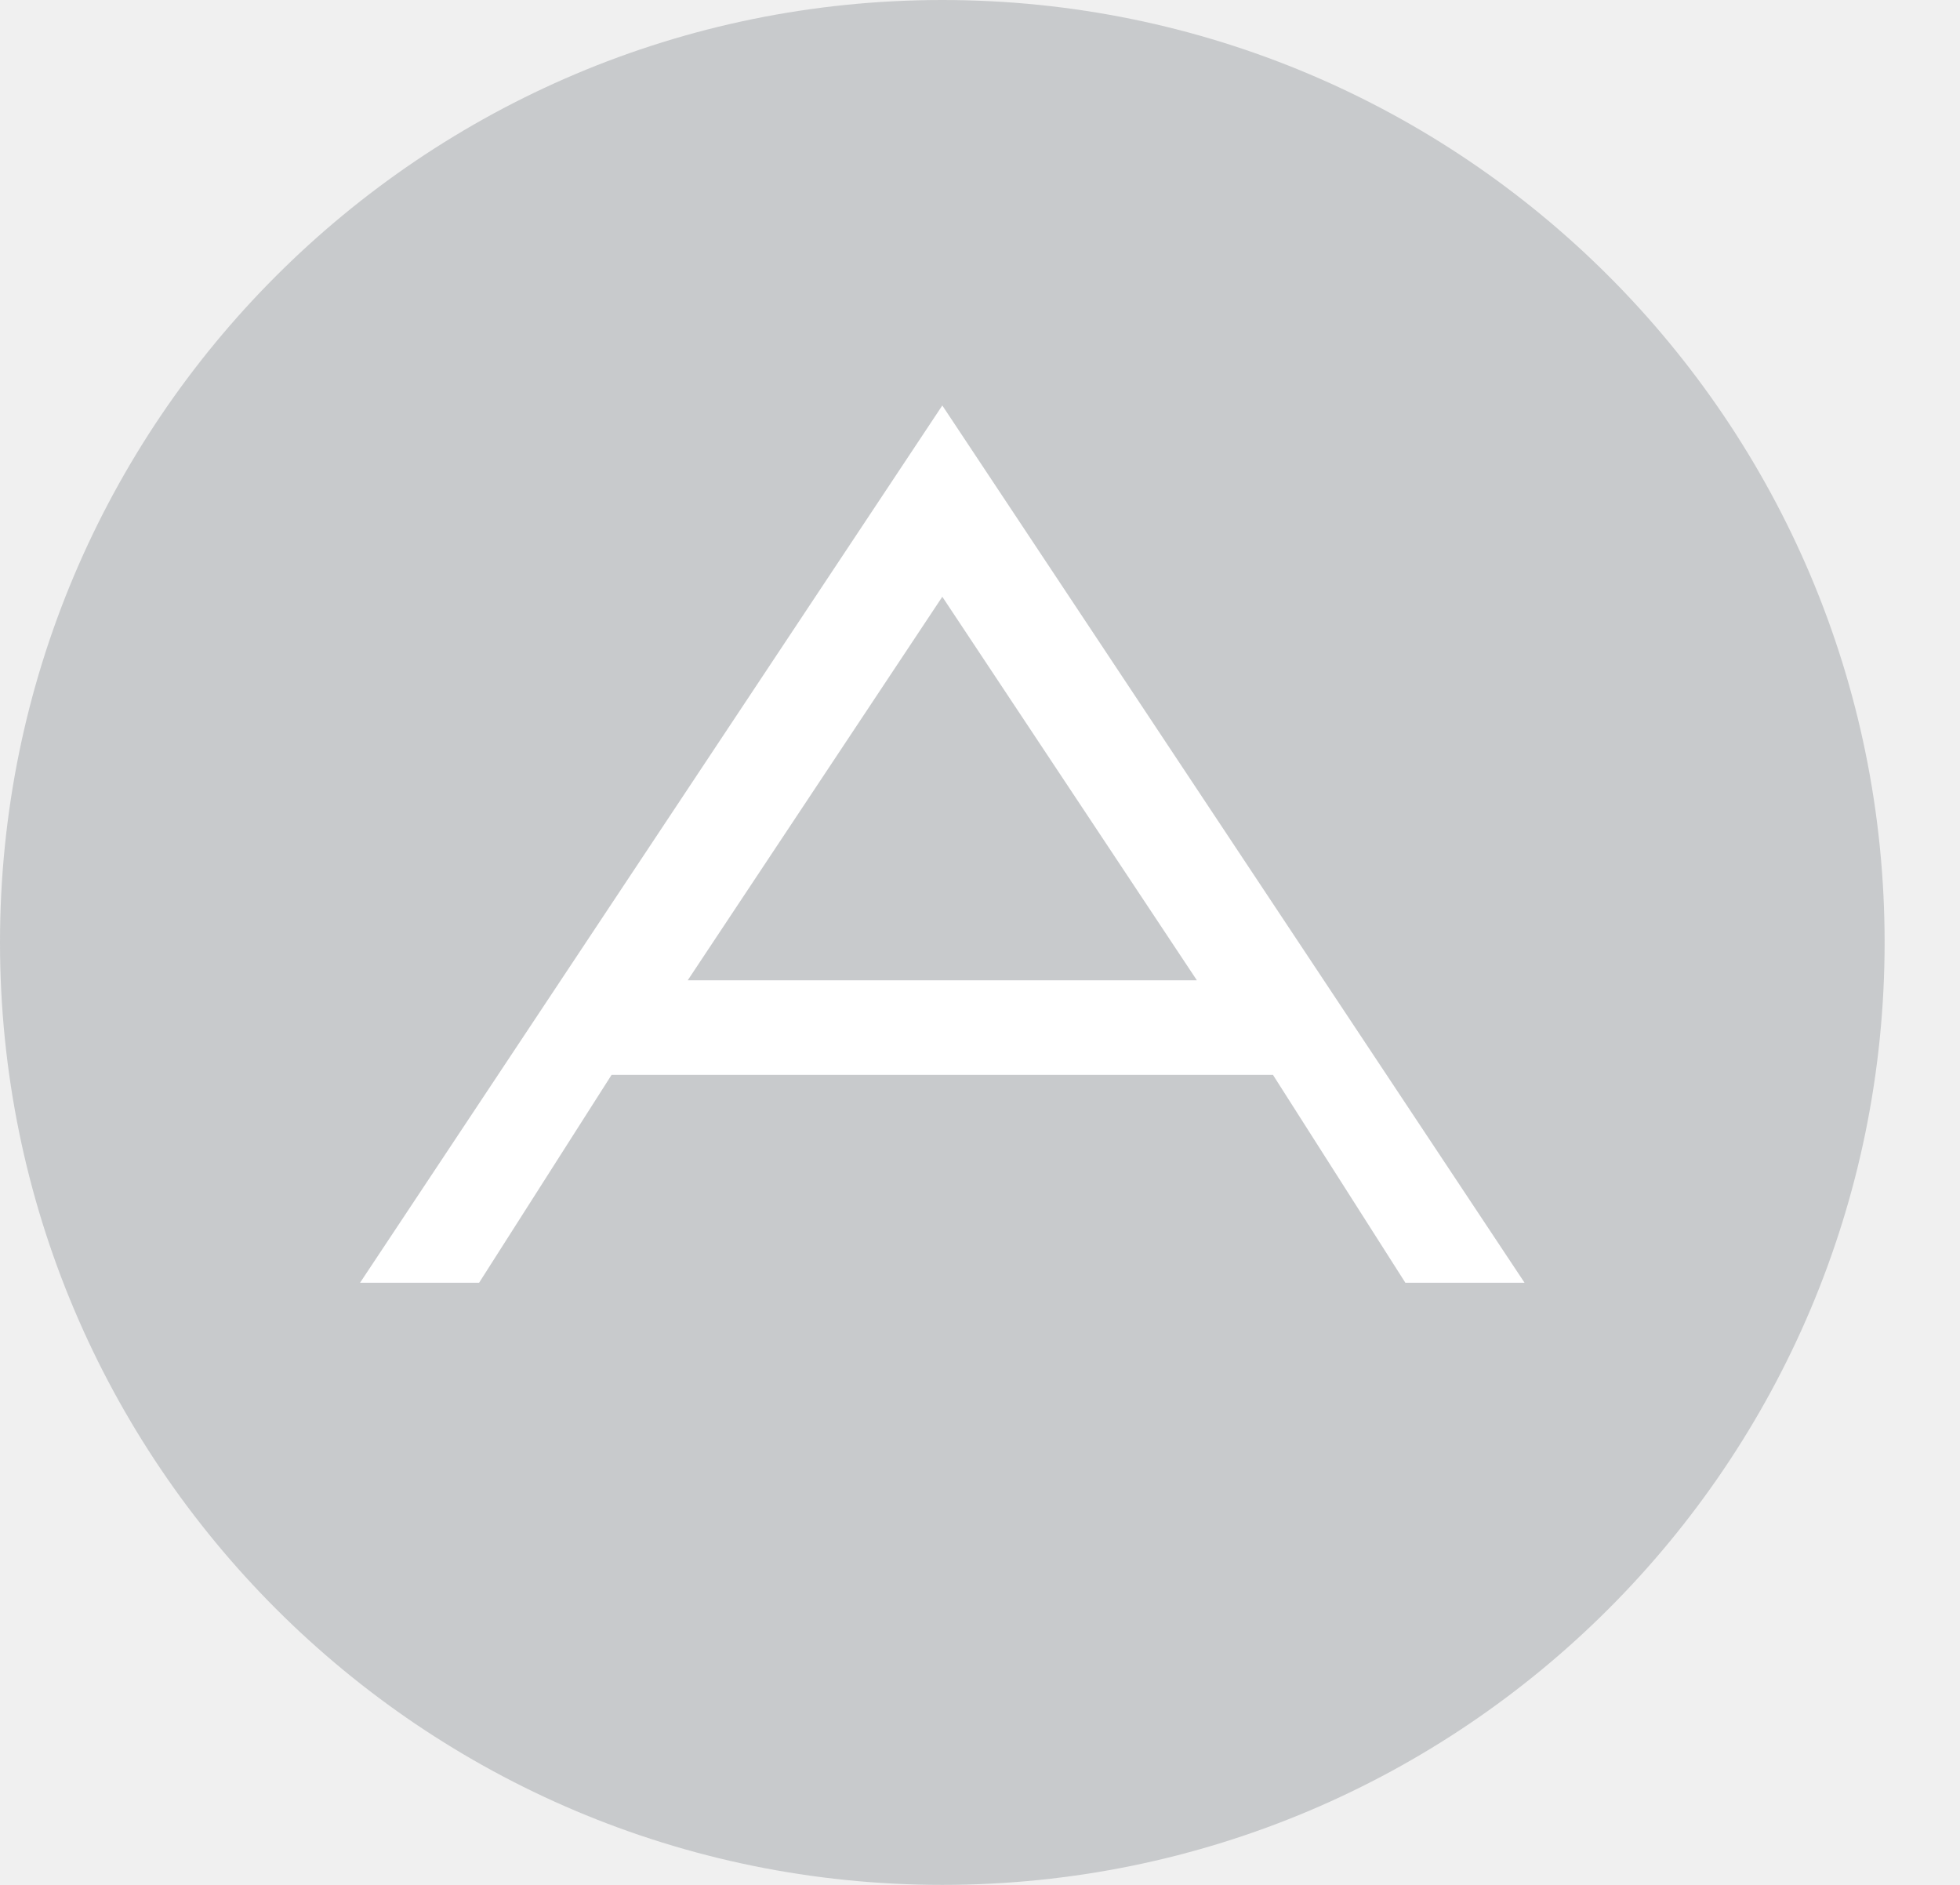
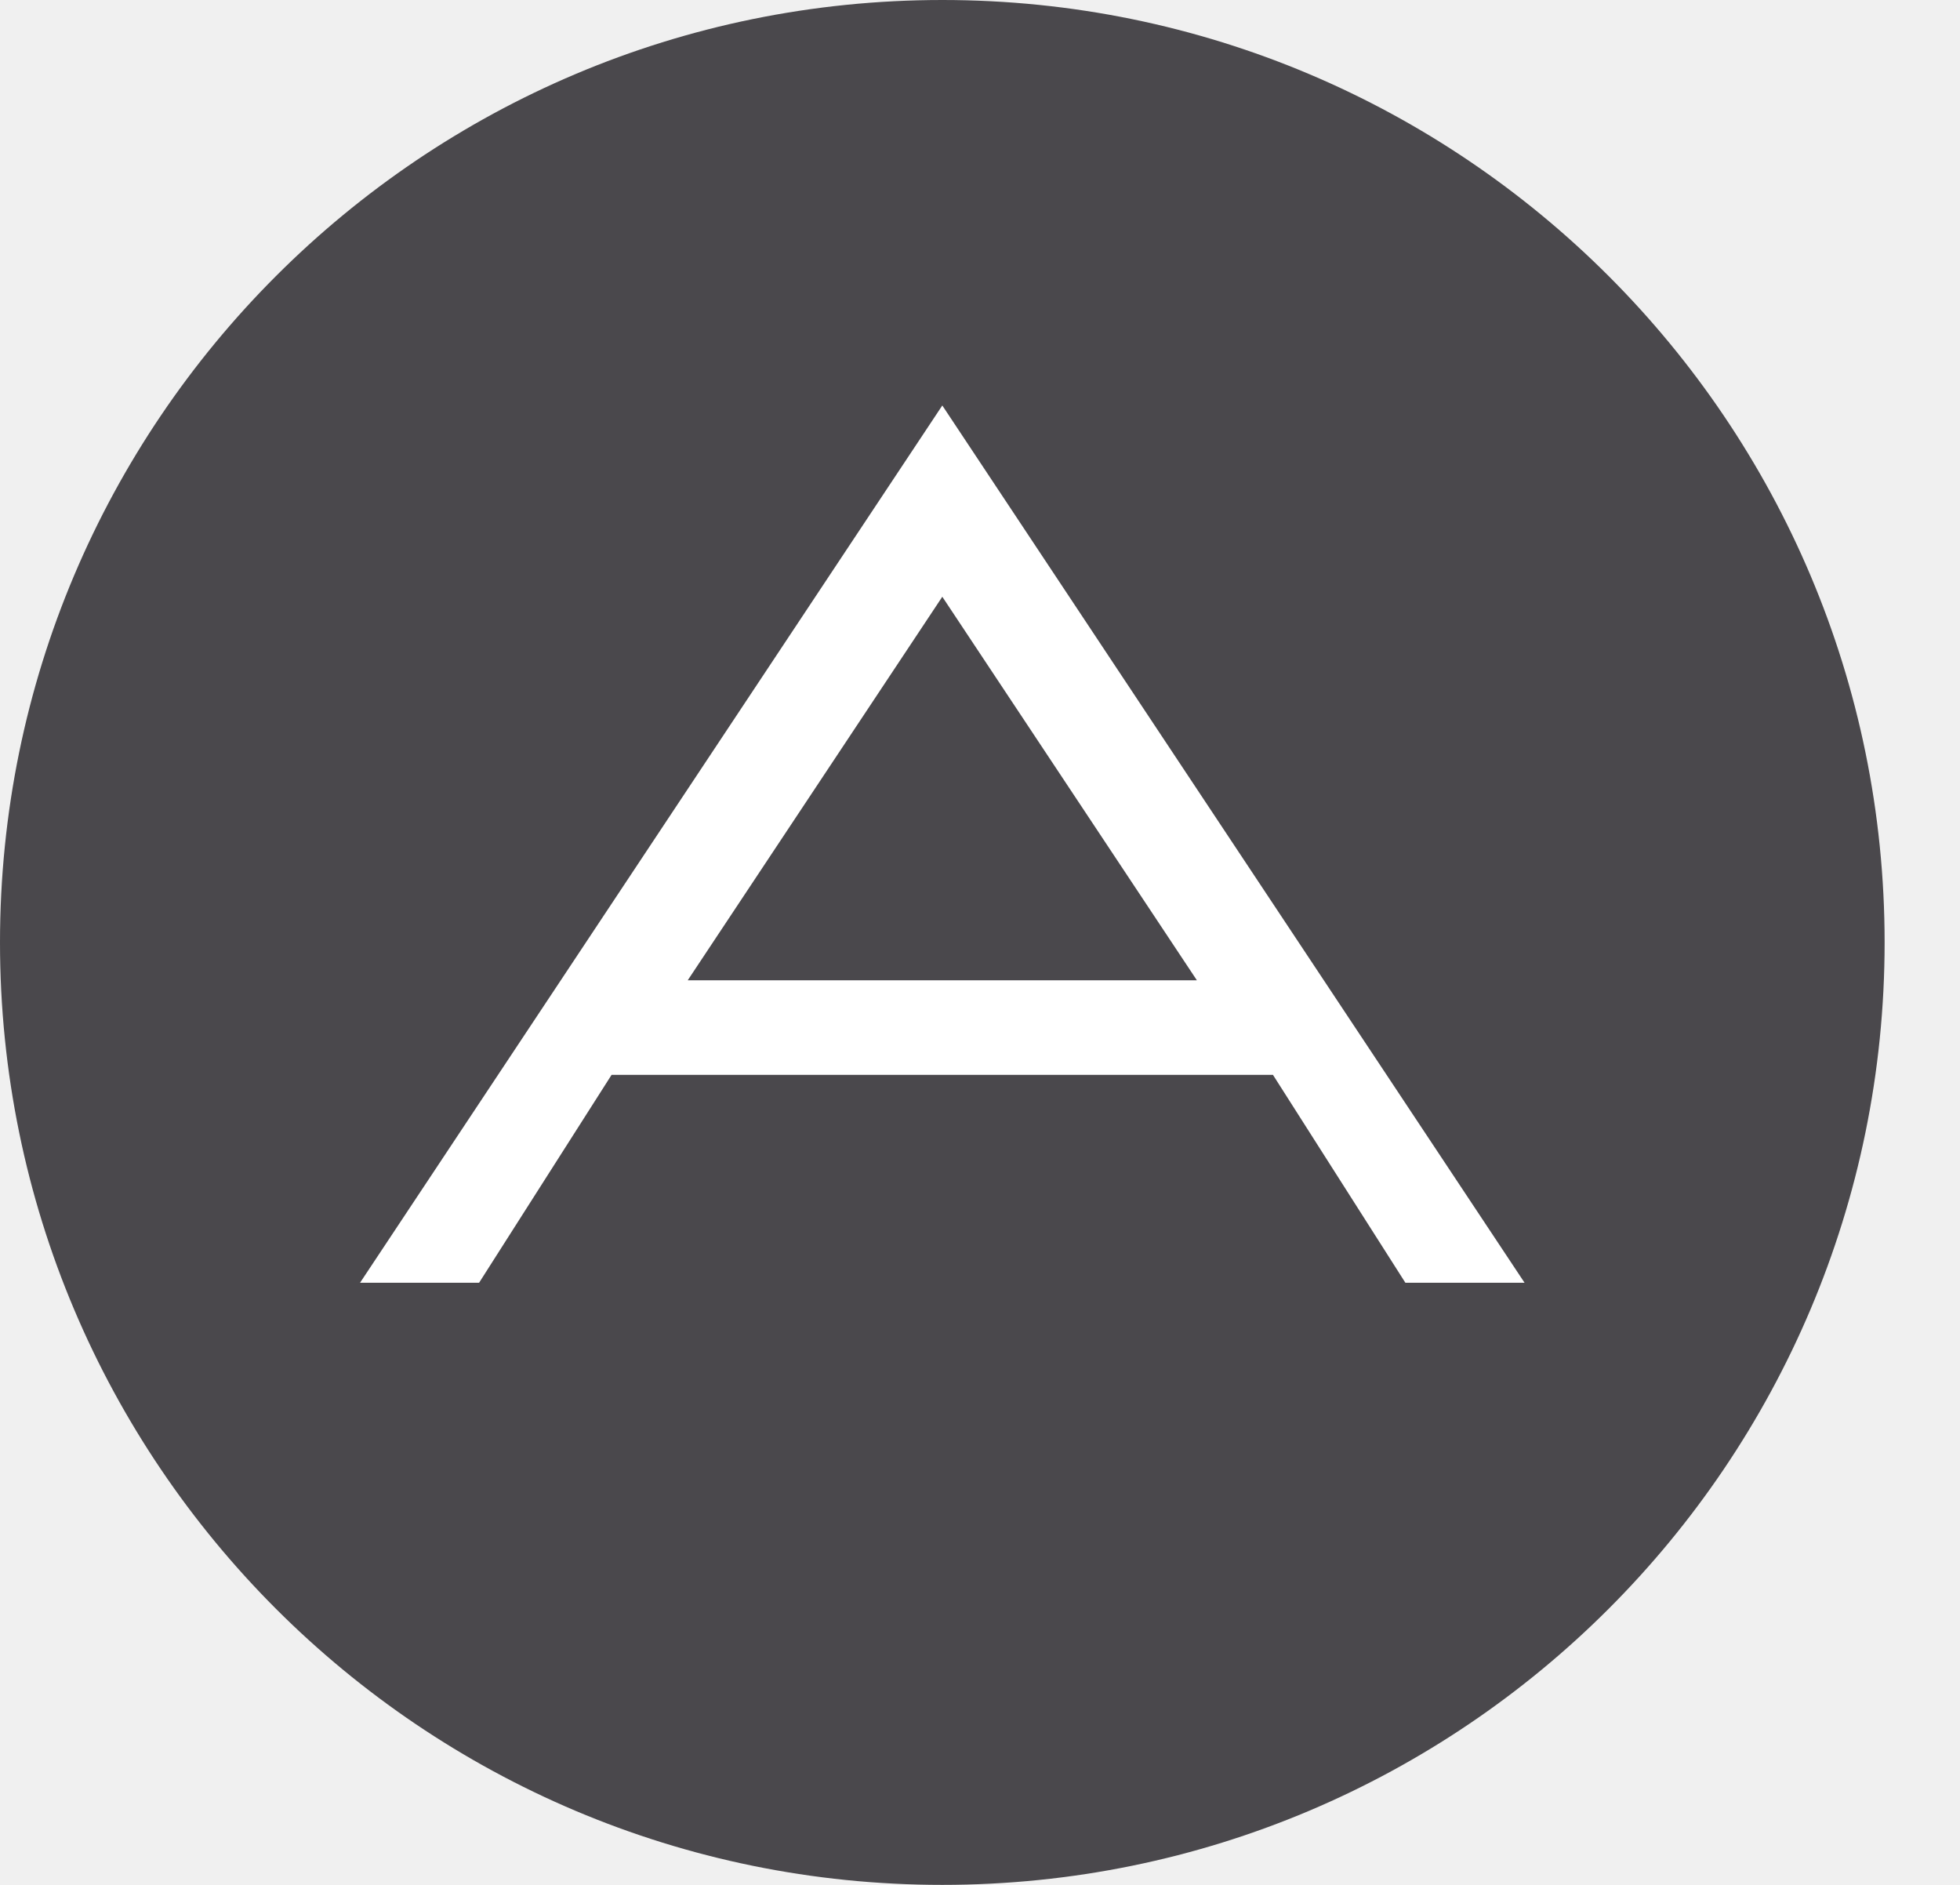
<svg xmlns="http://www.w3.org/2000/svg" version="1.2" baseProfile="tiny" id="Layer_1" x="0px" y="0px" width="26px" height="25px" viewBox="0 0 26 25" xml:space="preserve">
-   <circle fill="#C8CACC" cx="12.5" cy="12.5" r="12.5" />
+   <circle fill="#4a484c" cx="12.5" cy="12.5" r="12.5" />
  <path fill="#FFFFFF" d="M12.5,5.378L4.776,17.014h1.579l1.758-2.758h8.773l1.757,2.758h1.581L12.5,5.378z M9.123,13.002L12.5,7.915  l3.377,5.087H9.123z" />
</svg>
